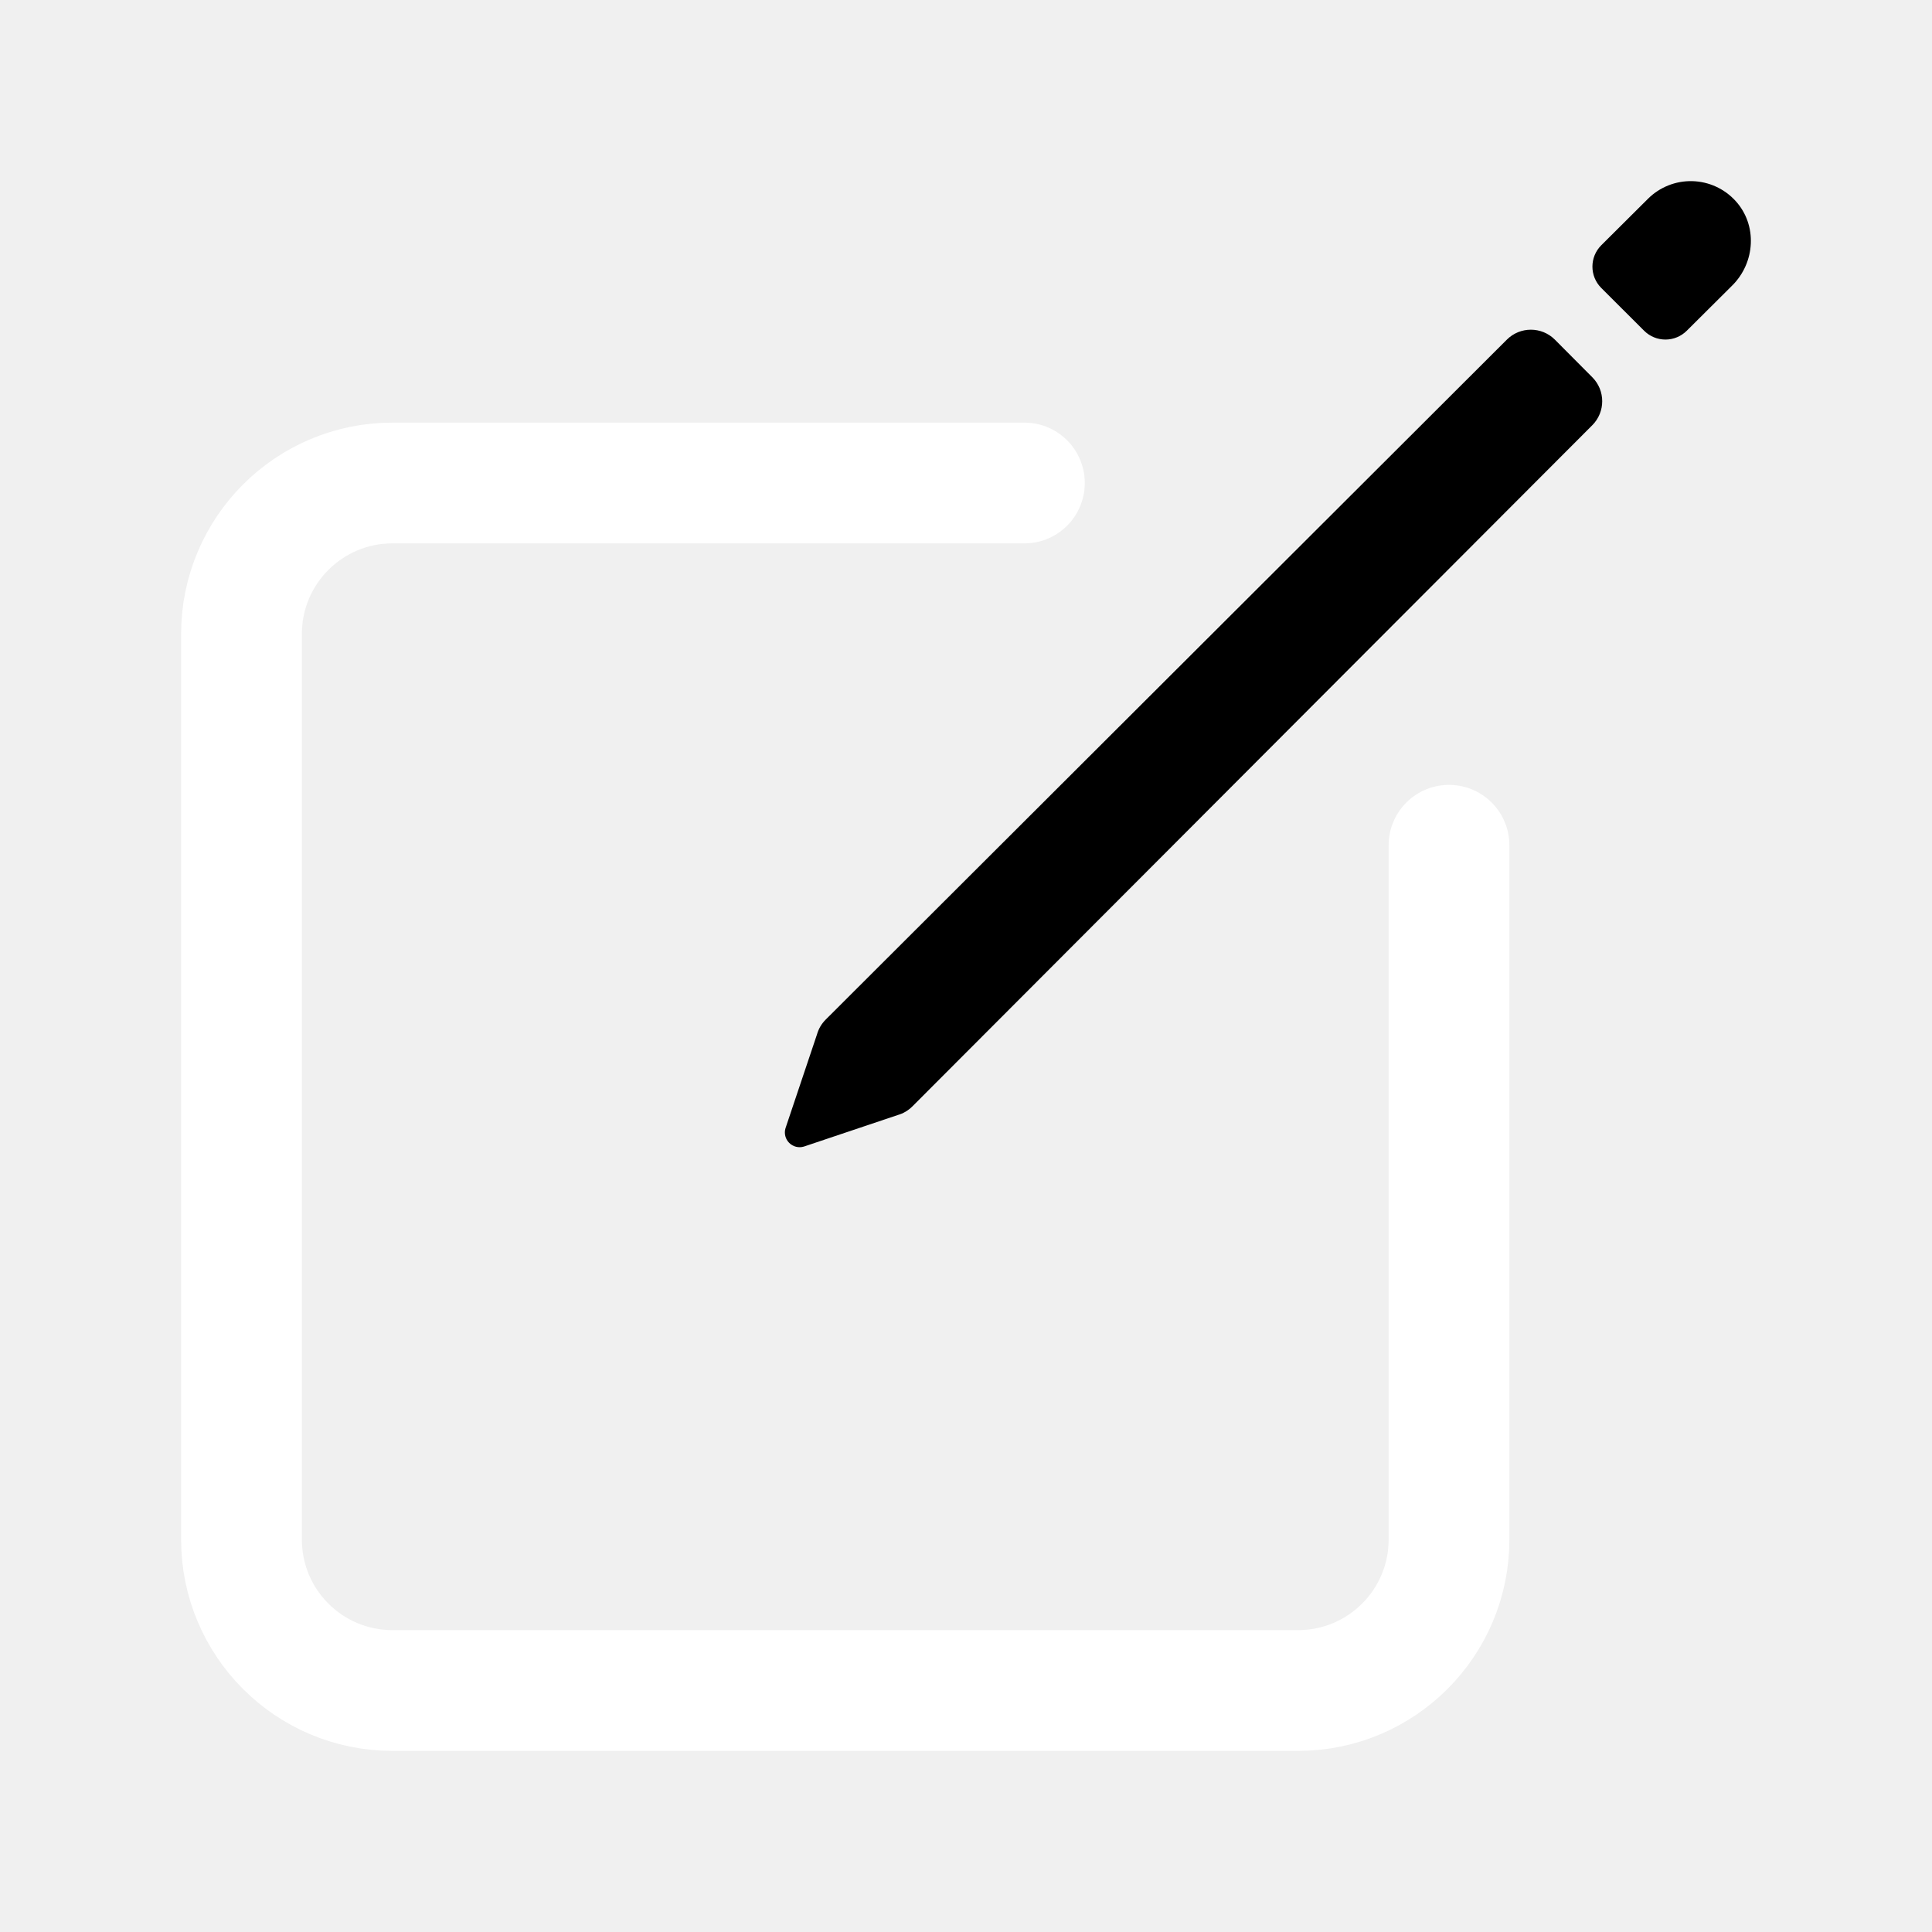
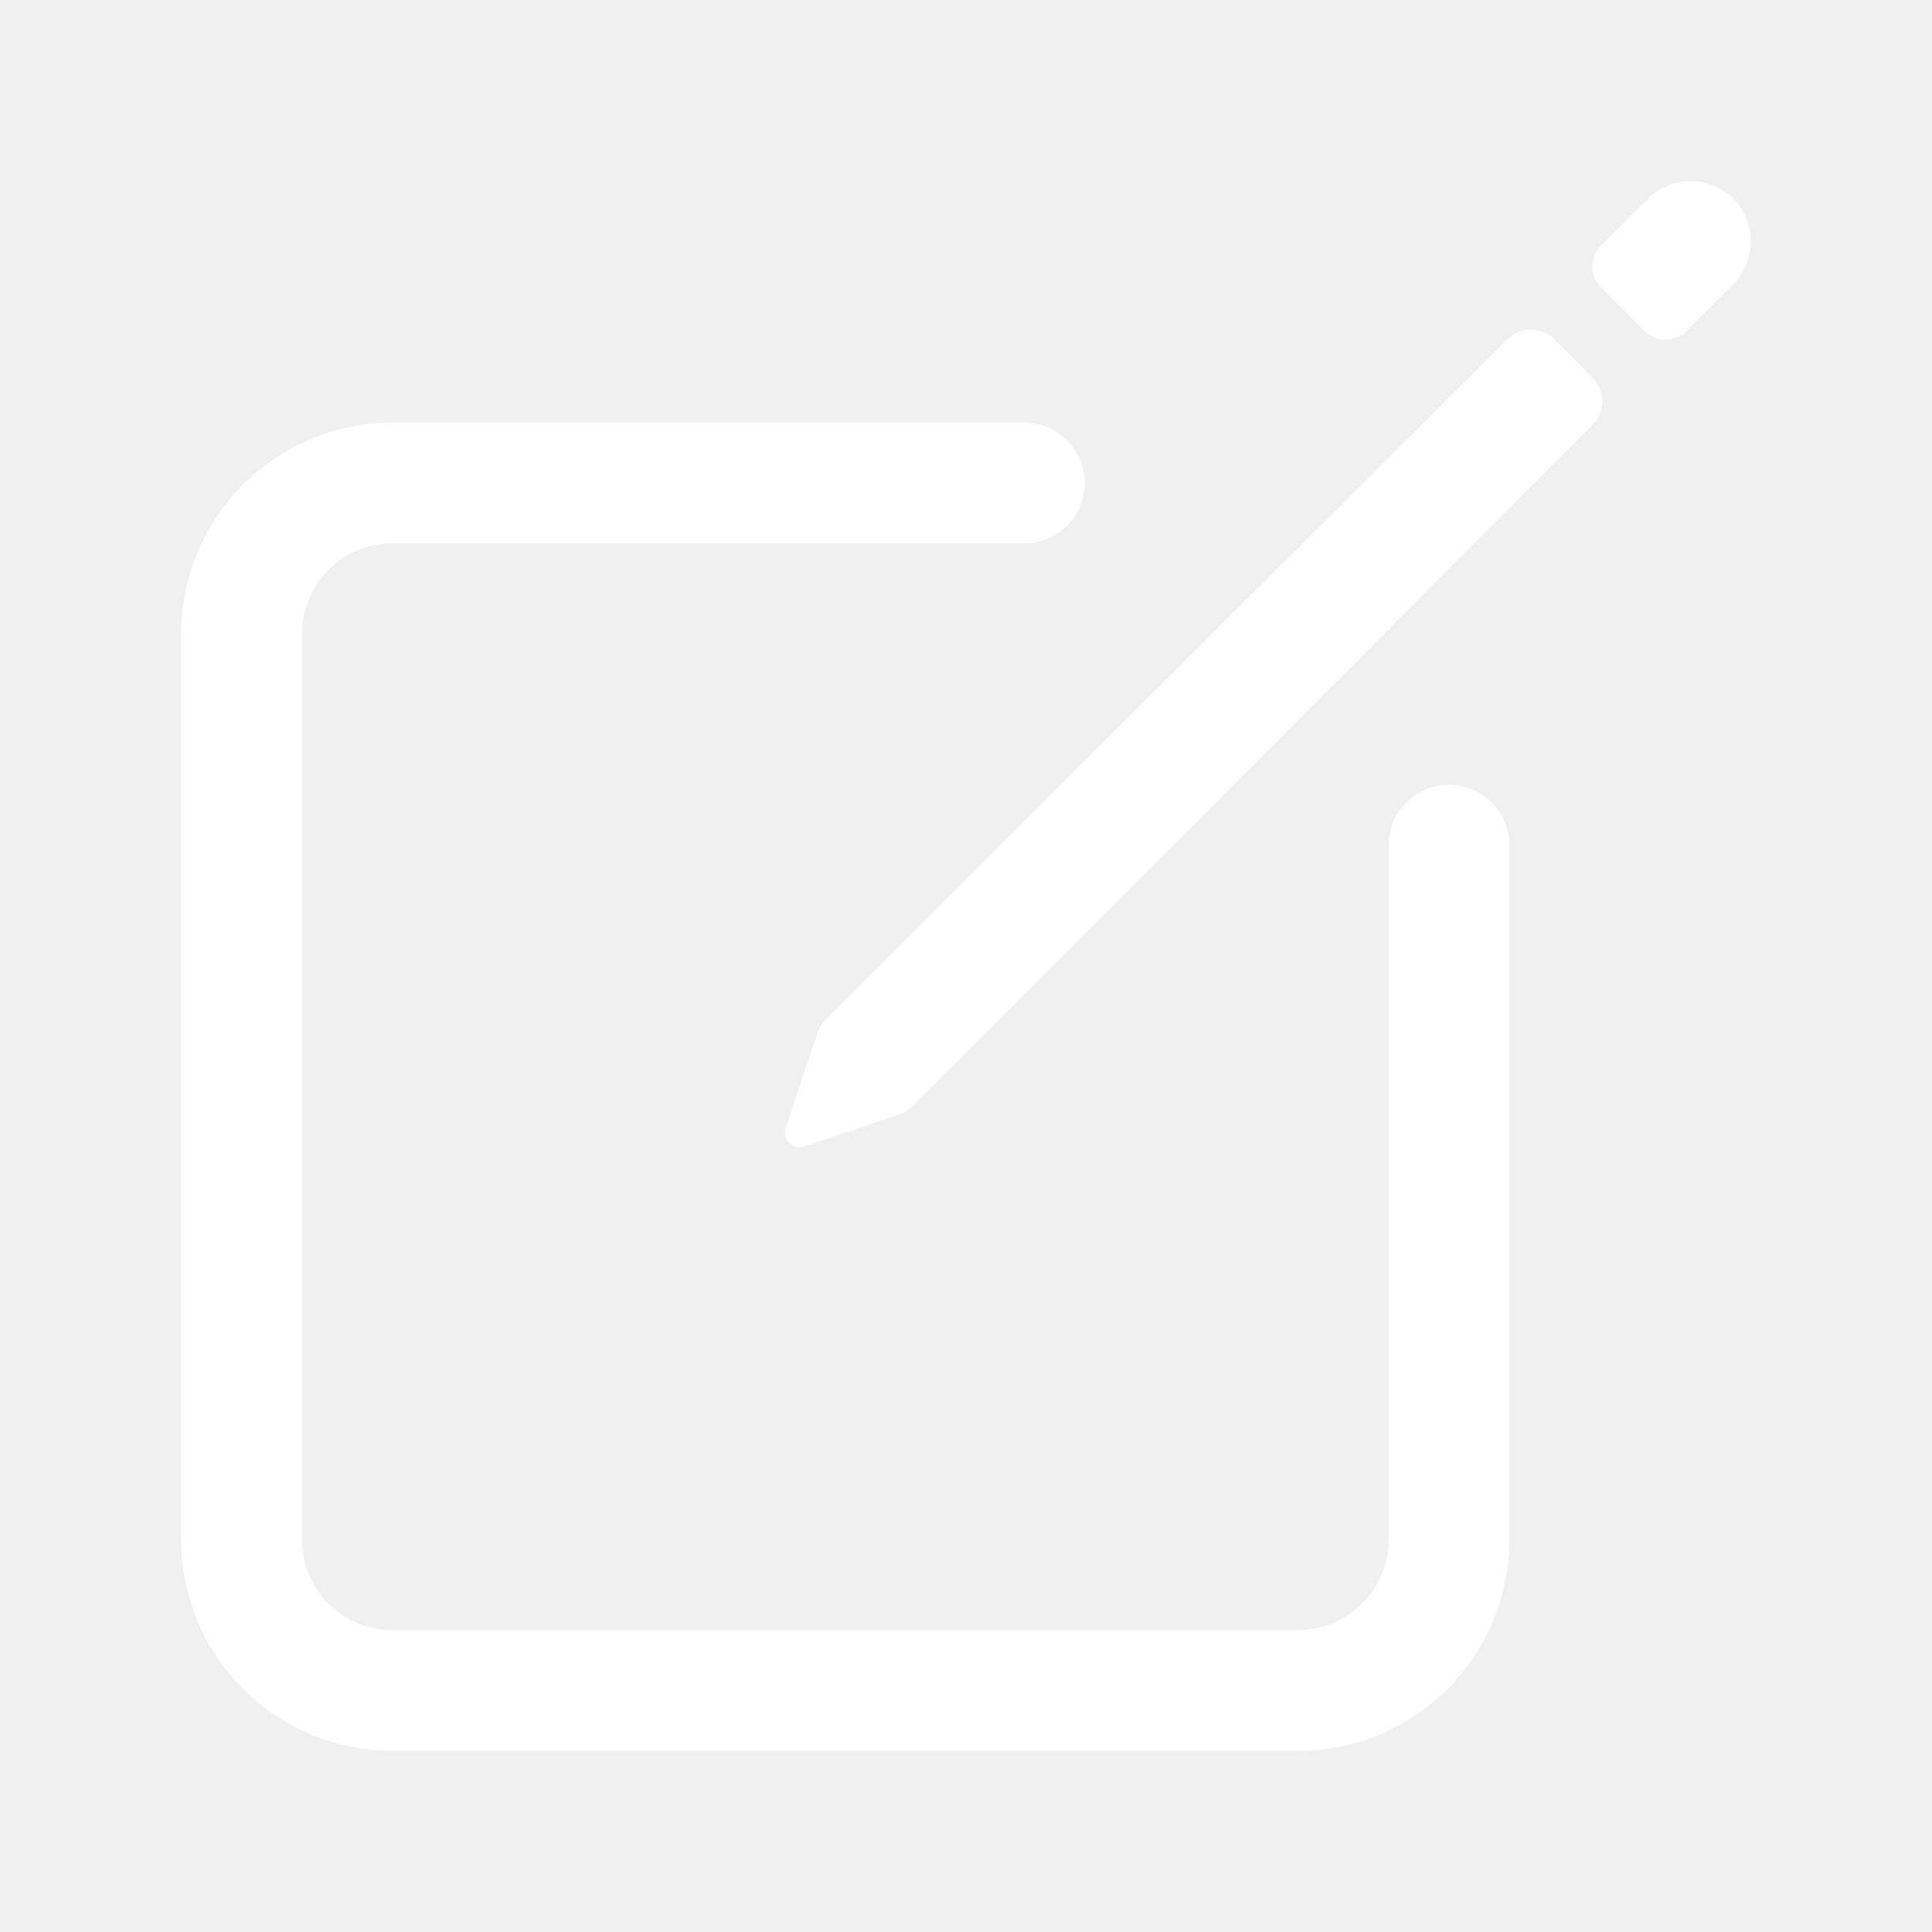
<svg xmlns="http://www.w3.org/2000/svg" class="ionicon" viewBox="0 0 512 512">
  <path d="M384 224v184a40 40 0 01-40 40H104a40 40 0 01-40-40V168a40 40 0 0140-40h167.48" fill="none" stroke="white" stroke-linecap="round" stroke-linejoin="round" stroke-width="32" />
-   <path d="M459.94 53.25a16.06 16.06 0 00-23.22-.56L424.35 65a8 8 0 000 11.31l11.34 11.32a8 8 0 0011.34 0l12.06-12c6.1-6.09 6.67-16.01.85-22.38zM399.34 90L218.82 270.2a9 9 0 00-2.31 3.93L208.16 299a3.91 3.91 0 004.86 4.86l24.85-8.35a9 9 0 003.93-2.31L422 112.66a9 9 0 000-12.66l-9.95-10a9 9 0 00-12.71 0z" />
+   <path d="M459.94 53.25a16.06 16.06 0 00-23.22-.56L424.35 65a8 8 0 000 11.31l11.34 11.32a8 8 0 0011.34 0l12.06-12c6.1-6.09 6.67-16.01.85-22.38zM399.34 90L218.82 270.2a9 9 0 00-2.31 3.93L208.16 299a3.91 3.91 0 004.86 4.86l24.85-8.35a9 9 0 003.93-2.31L422 112.66a9 9 0 000-12.66l-9.95-10a9 9 0 00-12.71 0z" fill="white" />
</svg>
